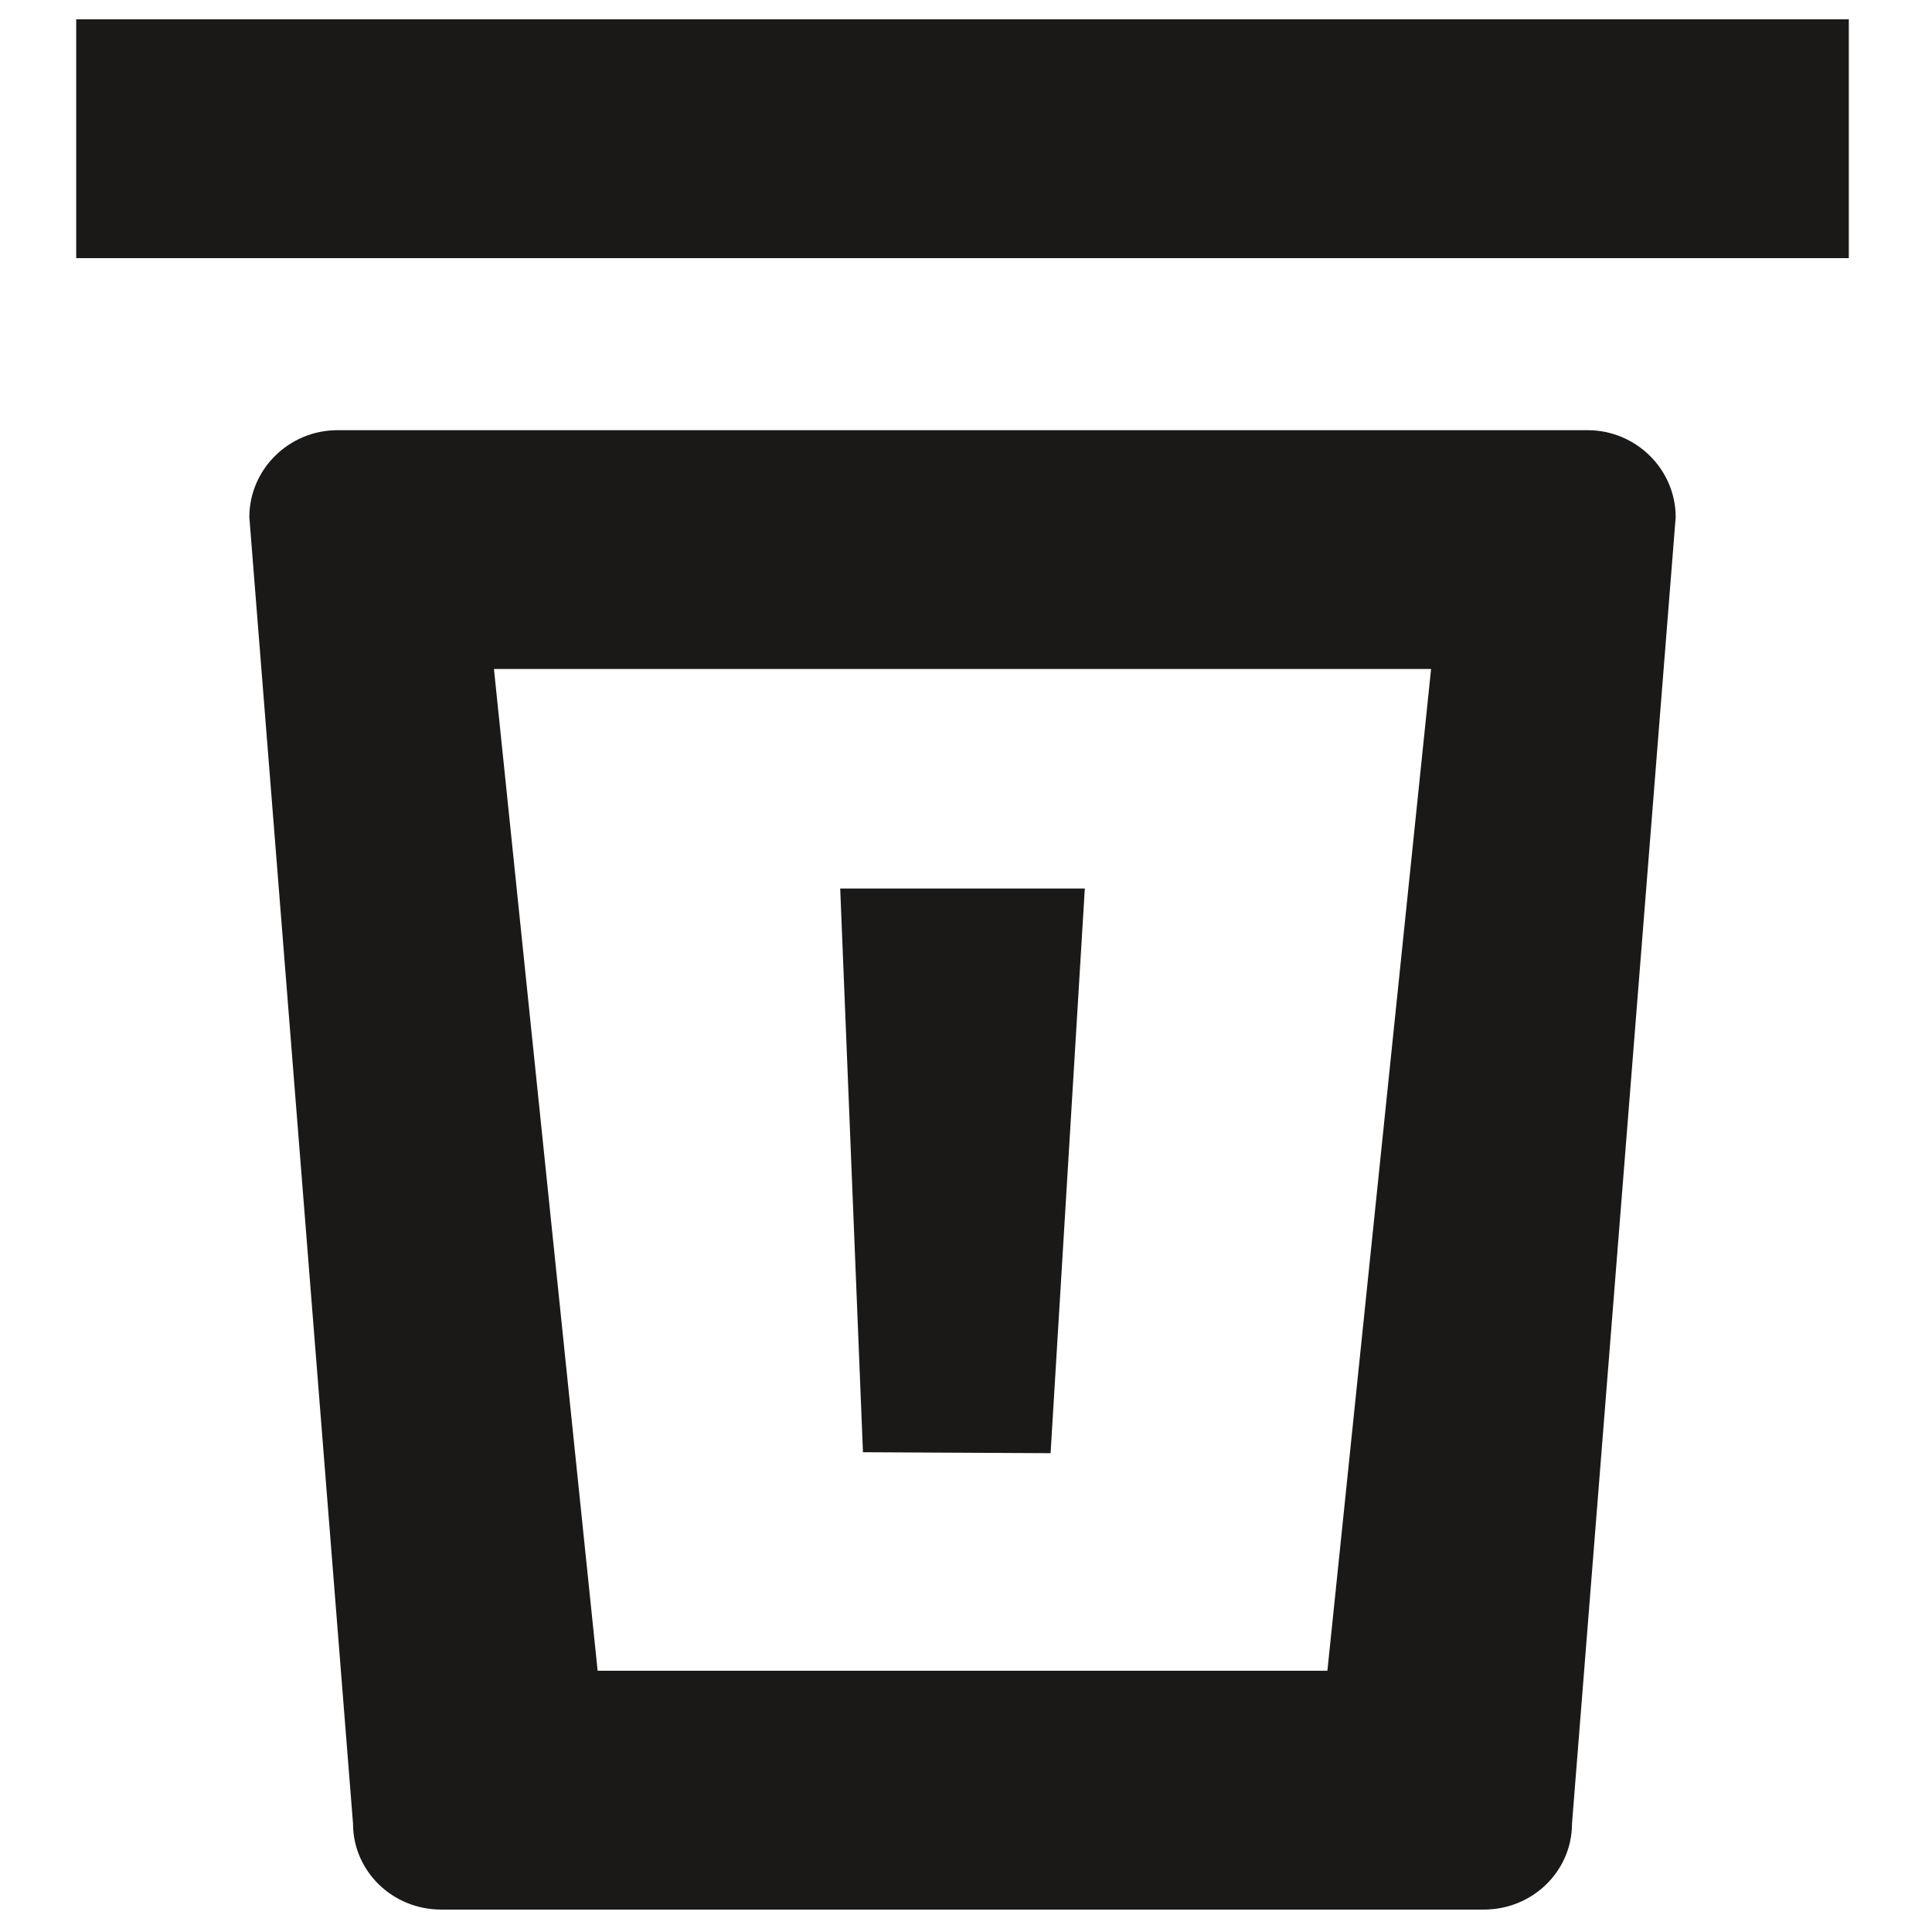
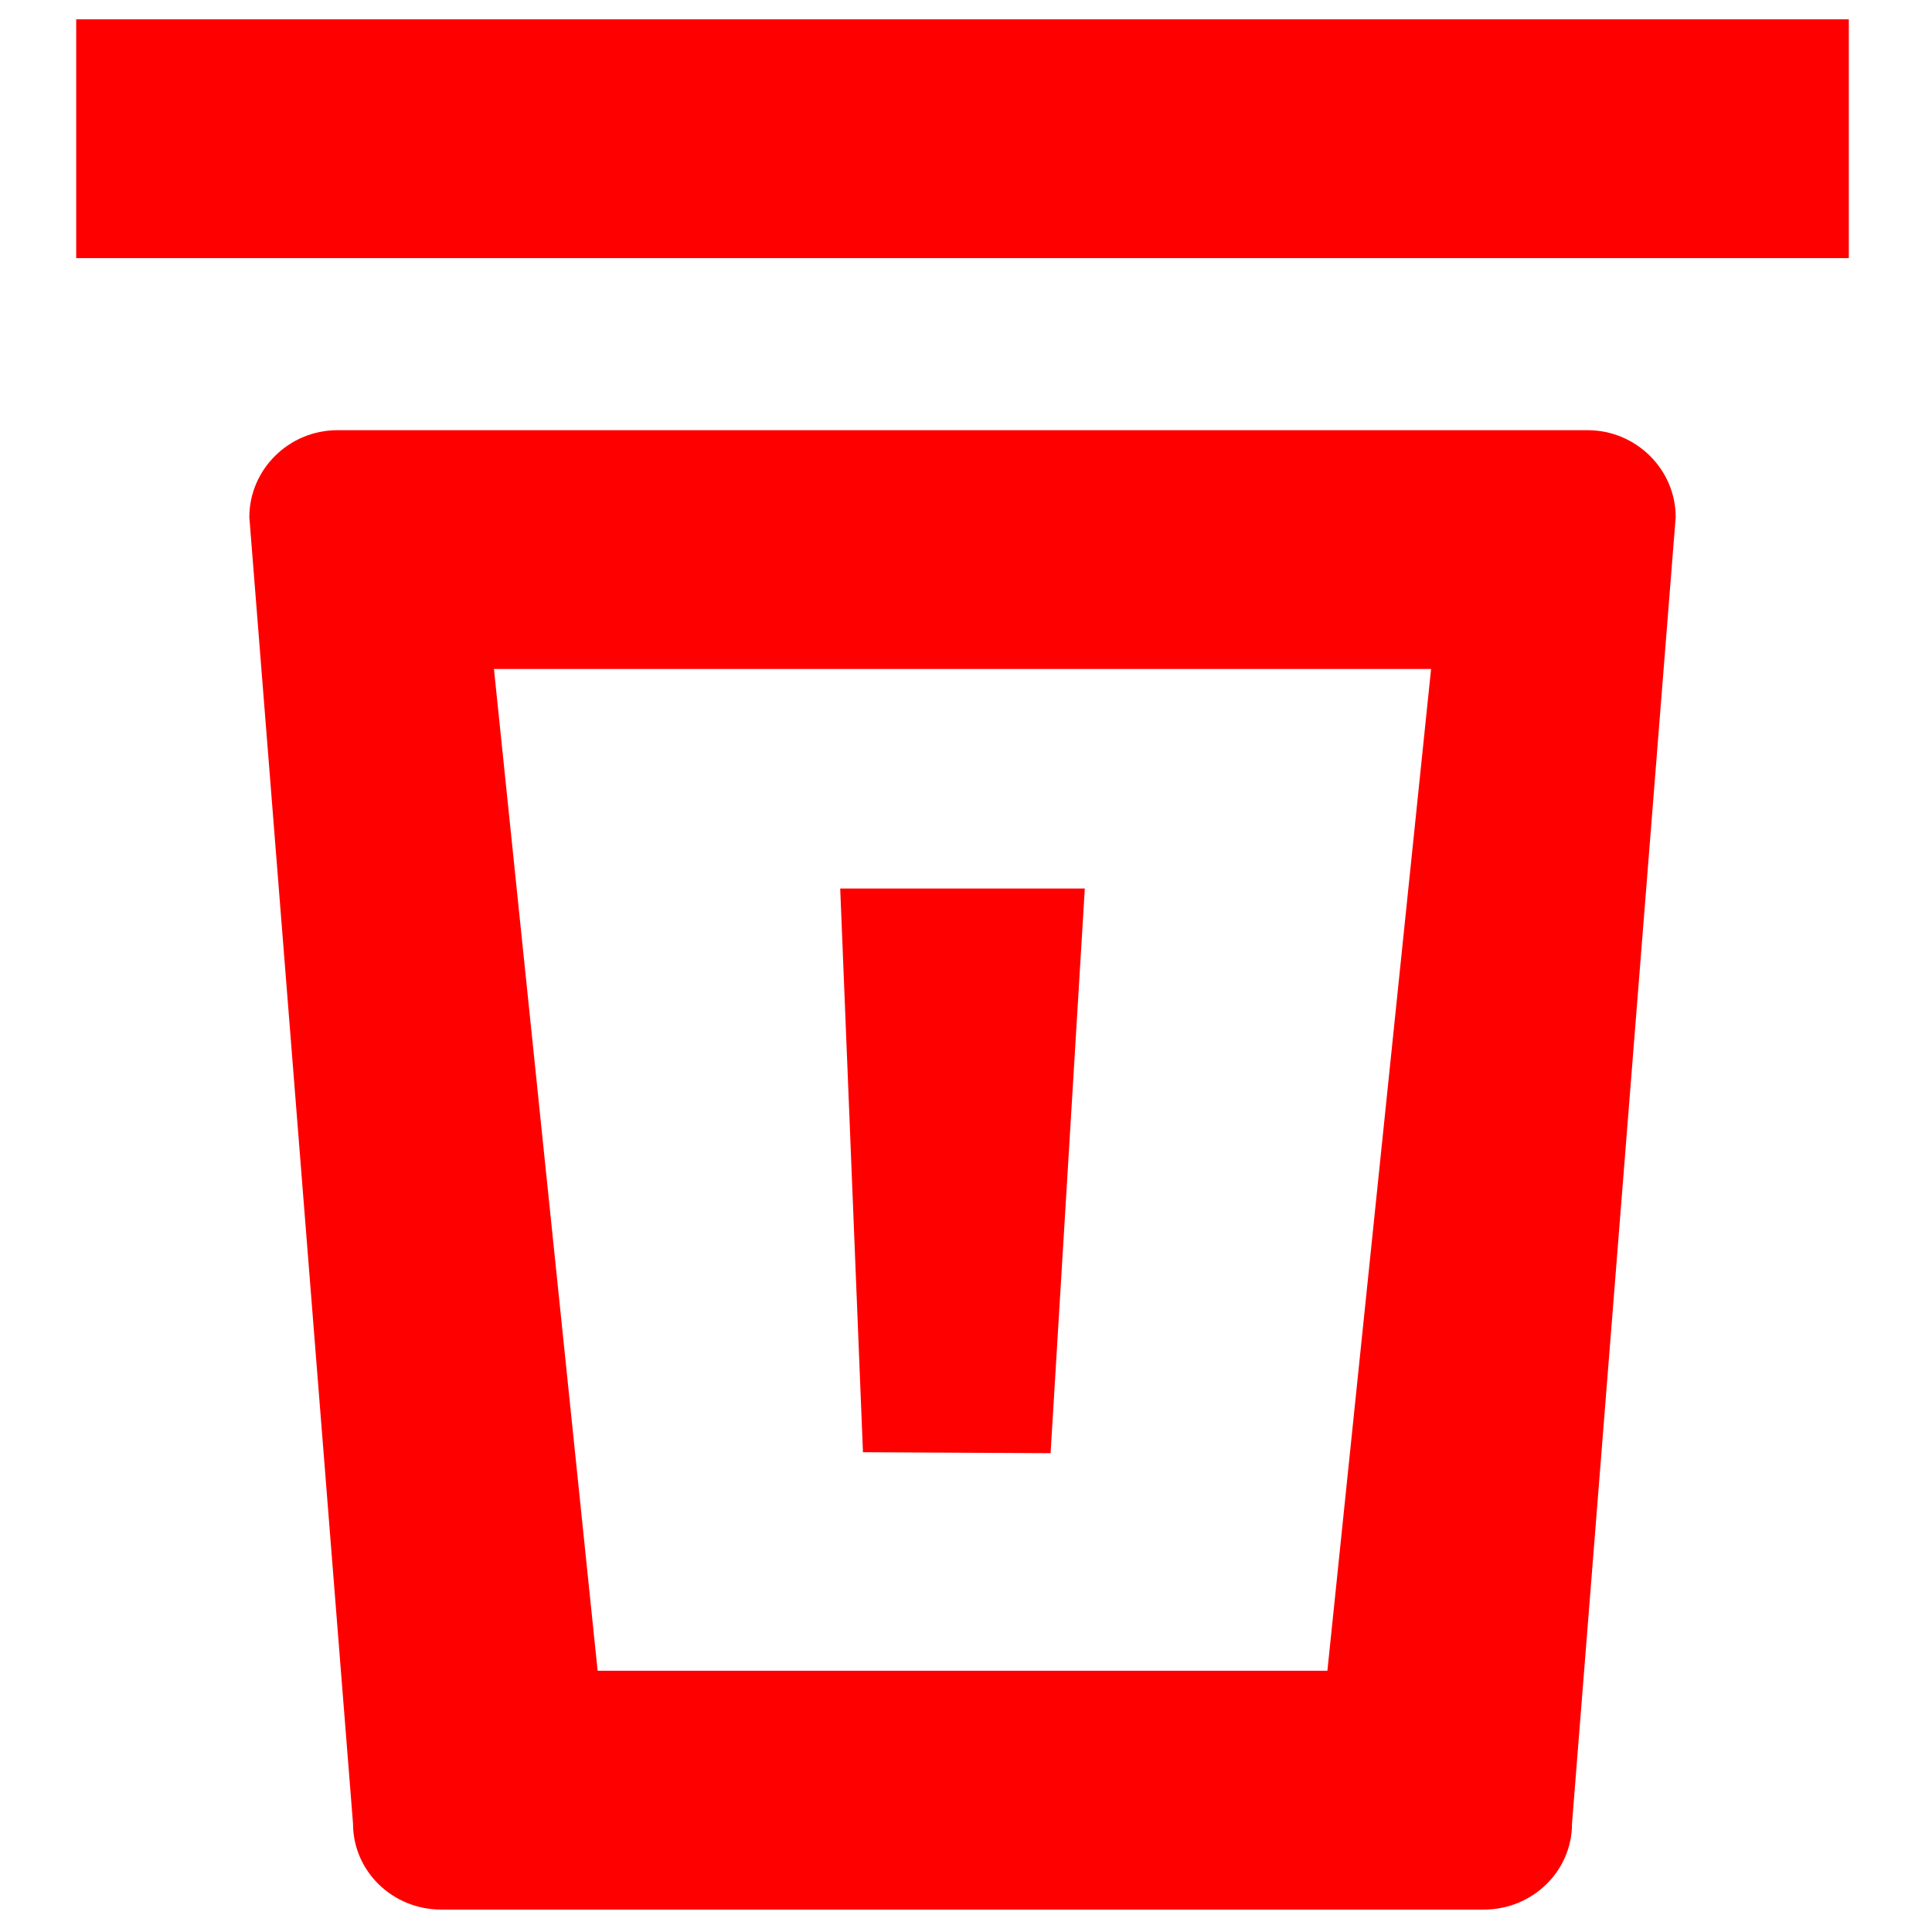
<svg xmlns="http://www.w3.org/2000/svg" width="18px" height="18px" viewBox="0 0 18 18" version="1.1">
  <defs />
  <g id="Page-1" stroke="none" stroke-width="1" fill="none" fill-rule="evenodd">
-     <g id="Luminati-PM" transform="translate(-99, -132)" fill="#1A1918">
+     <g id="Luminati-PM" transform="translate(-99, -132)" fill="red">
      <g id="Group-3" transform="translate(90, 123)">
        <g id="Delete" transform="translate(9, 9)">
          <path d="M13.825,17.791 L4.11,17.791 C3.656,17.791 3.289,17.433 3.289,16.99 L2.323,4.818 C2.323,4.375 2.69,4.008 3.144,4.008 L14.791,4.008 C15.245,4.008 15.612,4.375 15.612,4.818 L14.646,16.99 C14.646,17.433 14.279,17.791 13.825,17.791 M4.602,6.233 L5.568,15.566 L12.367,15.566 L13.333,6.233 L4.602,6.233" id="Fill-146" />
          <polygon id="Fill-147" points="0.71 2.405 17.225 2.405 17.225 0.18 0.71 0.18" />
          <polyline id="Fill-148" points="9.788 13.539 8.04 13.53 7.828 8.278 10.107 8.278 9.788 13.539" />
        </g>
      </g>
    </g>
  </g>
</svg>
